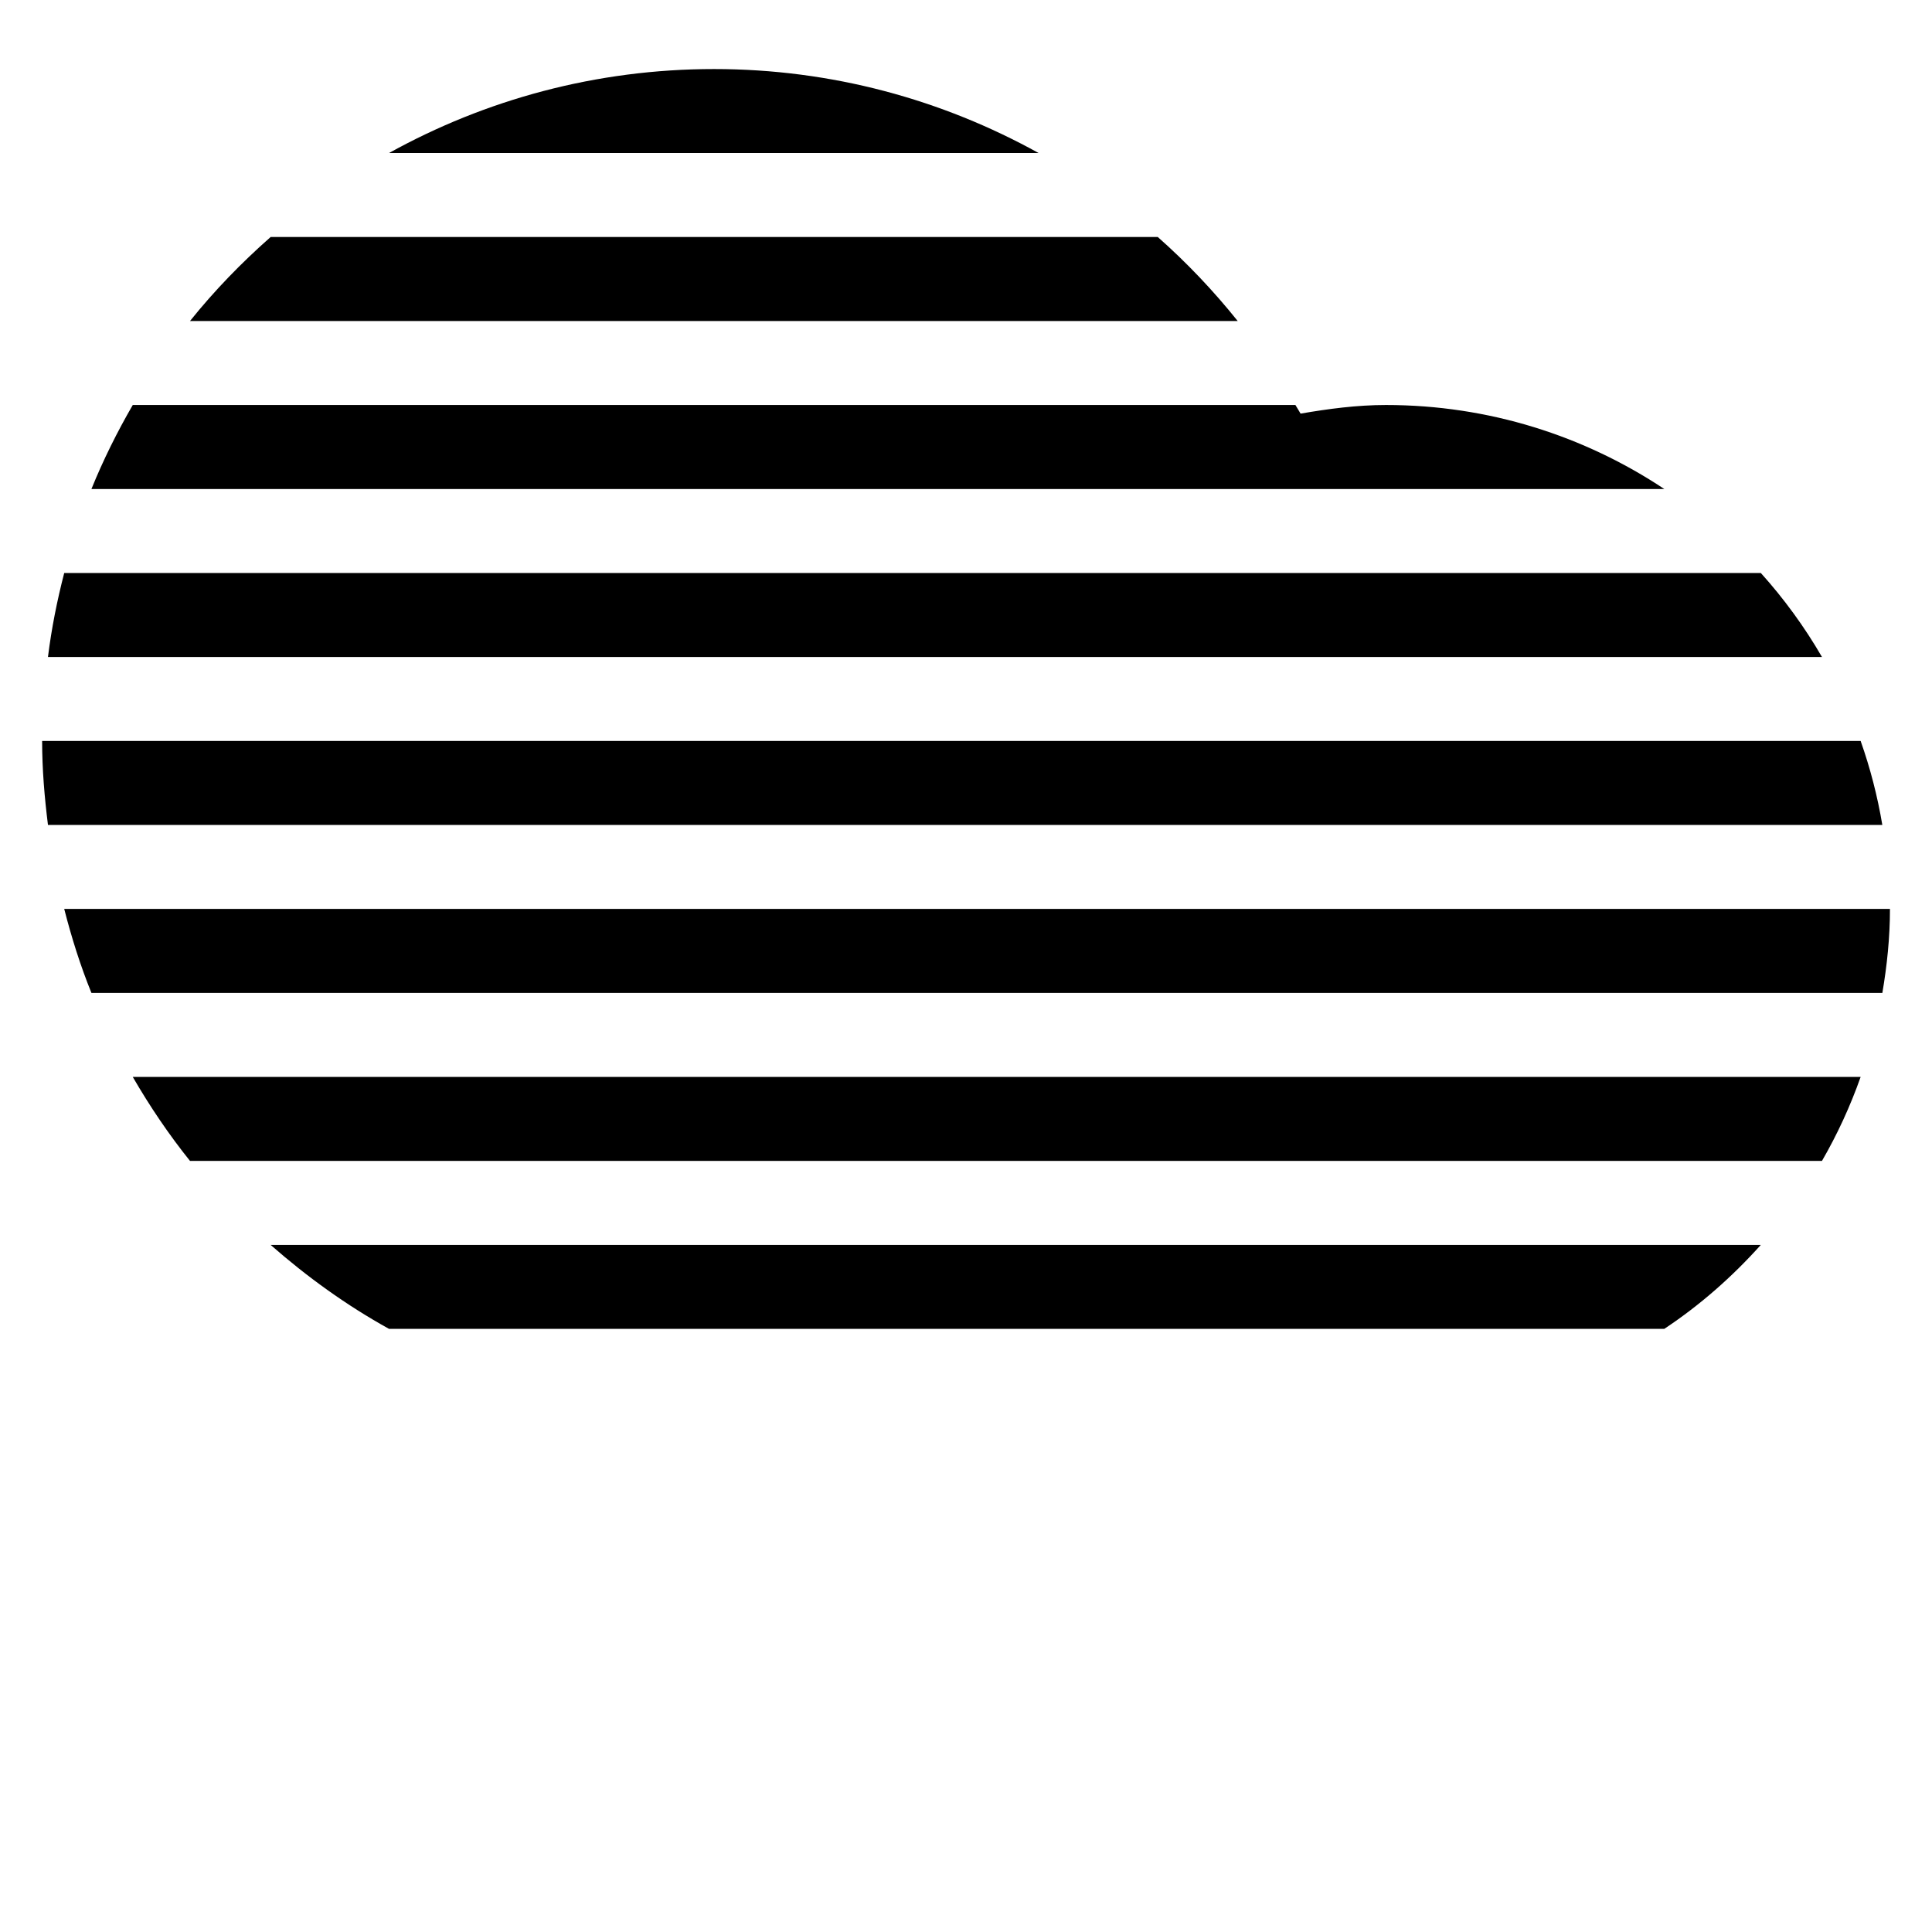
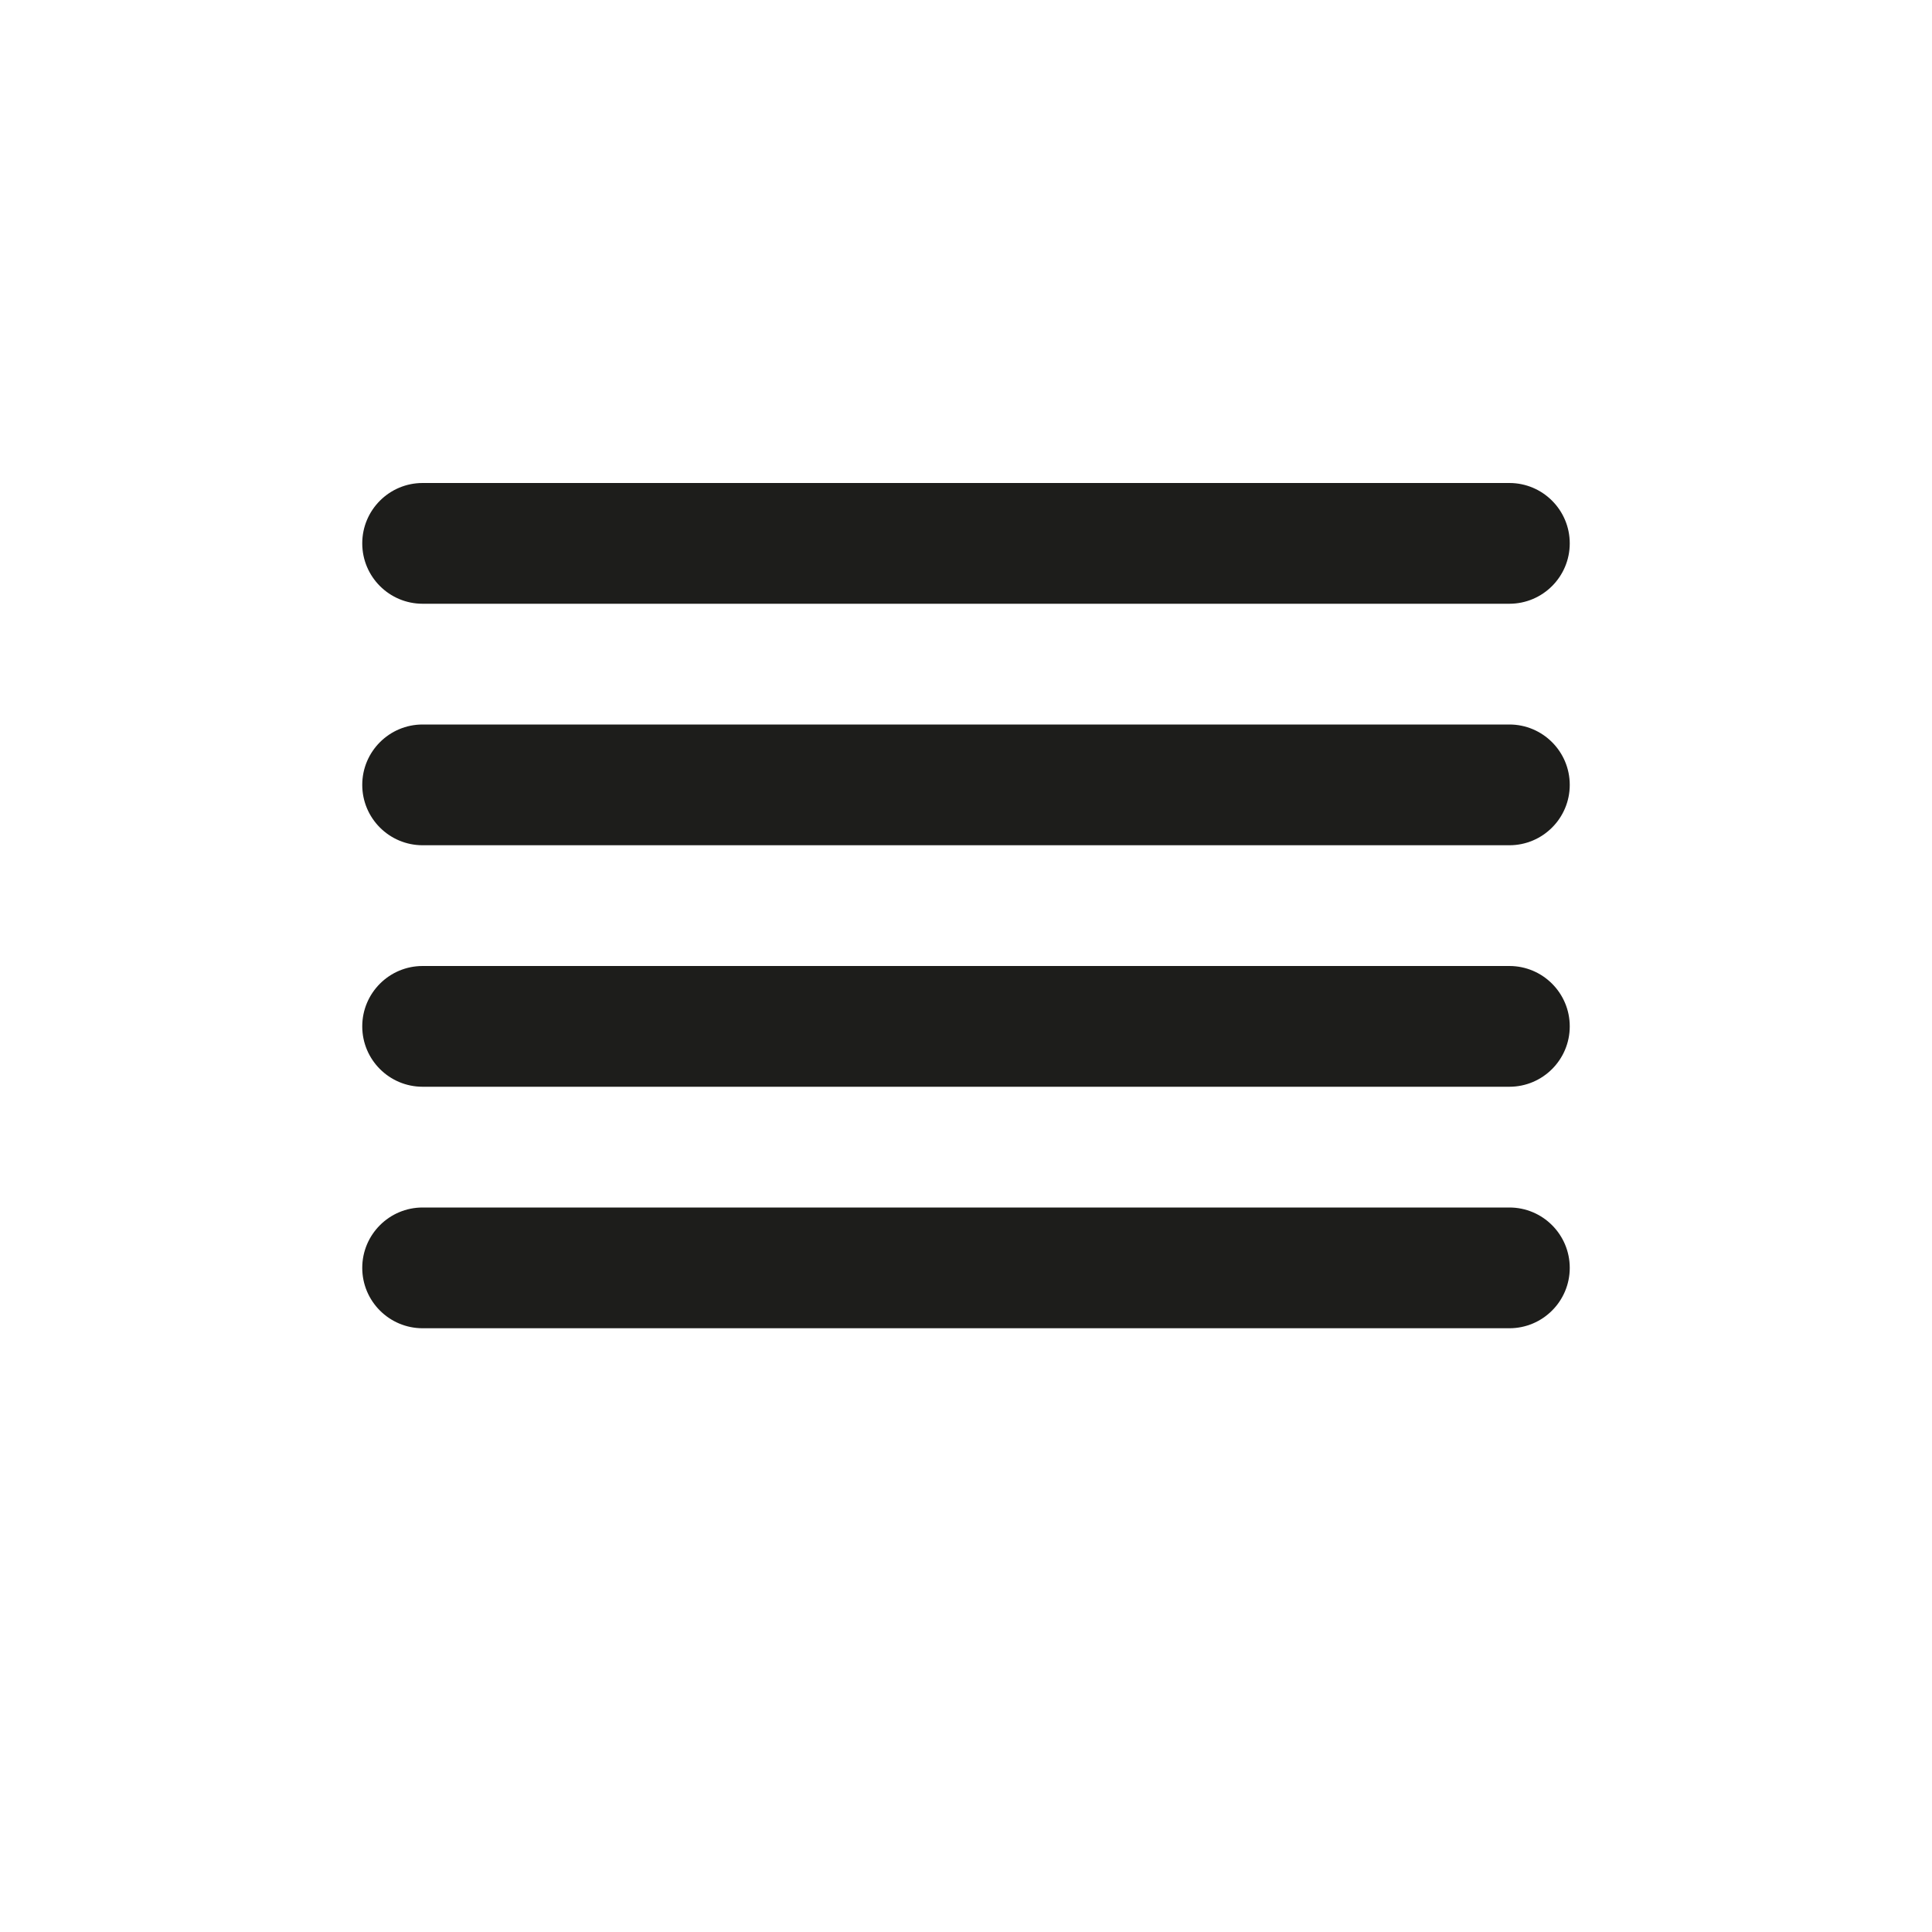
- <svg xmlns="http://www.w3.org/2000/svg" version="1.1" id="Layer_1" x="0px" y="0px" width="100px" height="100px" viewBox="27 32 46 46" enable-background="new 0 0 100 100" xml:space="preserve">
-   <path fill-rule="evenodd" clip-rule="evenodd" d="M29.177,55.641c-0.262-0.646-0.473-1.315-0.648-2h43.47  c0,0.684-0.07,1.348-0.181,2H29.177z M36.263,35.643c2.294-1.271,4.93-1.999,7.738-1.999c2.806,0,5.436,0.73,7.727,1.999H36.263z   M28.142,47.642c0.085-0.682,0.218-1.347,0.387-1.999h40.396c0.551,0.613,1.039,1.281,1.455,1.999H28.142z M29.177,43.643  c0.281-0.693,0.613-1.359,0.984-2h27.682c0.04,0.068,0.084,0.135,0.123,0.205c0.664-0.114,1.338-0.205,2.033-0.205  c2.451,0,4.729,0.738,6.627,2H29.177z M31.524,39.643c0.58-0.723,1.225-1.388,1.92-2h21.122c0.69,0.61,1.326,1.28,1.903,2H31.524z   M71.817,51.641H28.142c-0.082-0.656-0.139-1.32-0.139-1.999h43.298C71.528,50.285,71.702,50.953,71.817,51.641z M71.301,57.641  c-0.247,0.699-0.555,1.367-0.921,2H31.524c-0.505-0.629-0.957-1.299-1.363-2H71.301z M33.444,61.641h35.48  c-0.68,0.758-1.447,1.434-2.299,1.999H36.263C35.247,63.078,34.309,62.4,33.444,61.641z" />
+ <svg xmlns="http://www.w3.org/2000/svg" version="1.1" id="Layer_1" x="0px" y="0px" width="512px" height="512px" viewBox="0 0 512 512" enable-background="new 0 0 512 512" xml:space="preserve">
+   <g>
+     <g>
+       <path fill="#1D1D1B" d="M112,160h288c8.833,0,16-7.167,16-16s-7.167-16-16-16H112c-8.833,0-16,7.167-16,16S103.167,160,112,160z     M400,192H112c-8.833,0-16,7.167-16,16s7.167,16,16,16h288c8.833,0,16-7.167,16-16S408.833,192,400,192z M400,256H112    c-8.833,0-16,7.167-16,16s7.167,16,16,16h288c8.833,0,16-7.167,16-16S408.833,256,400,256z M400,320H112c-8.833,0-16,7.167-16,16    s7.167,16,16,16h288c8.833,0,16-7.167,16-16S408.833,320,400,320z" />
+     </g>
+   </g>
</svg>
